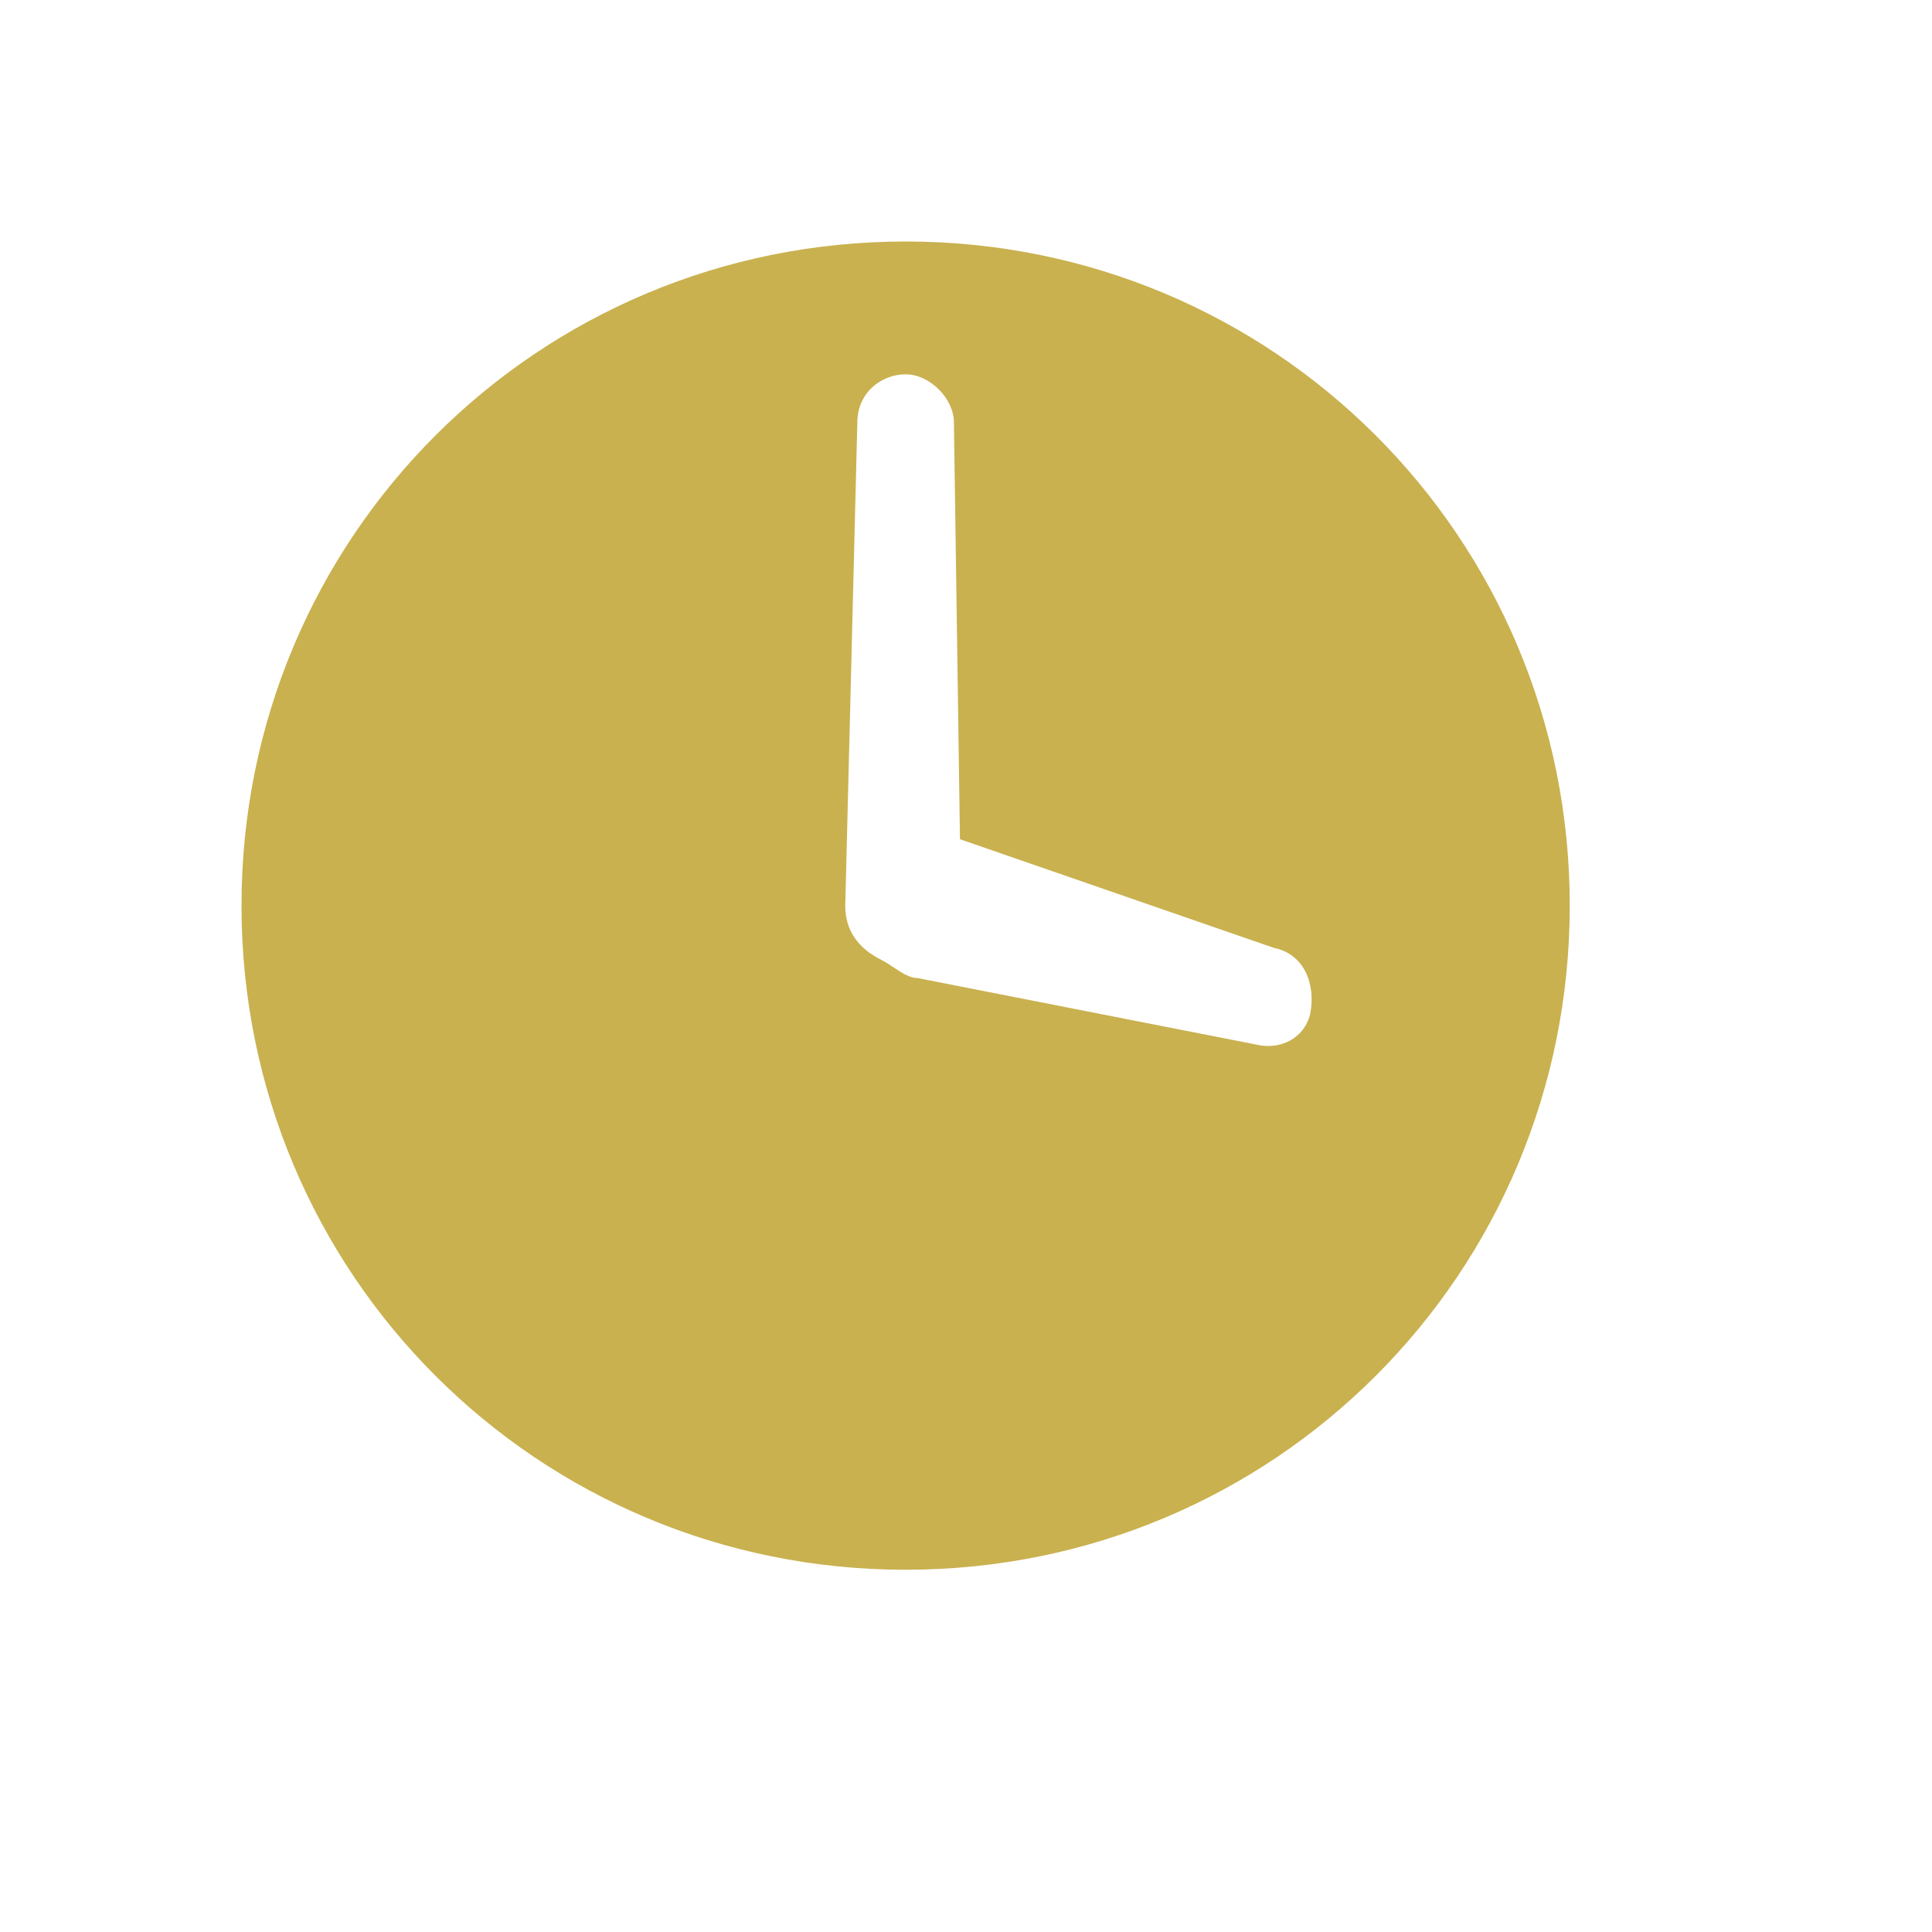
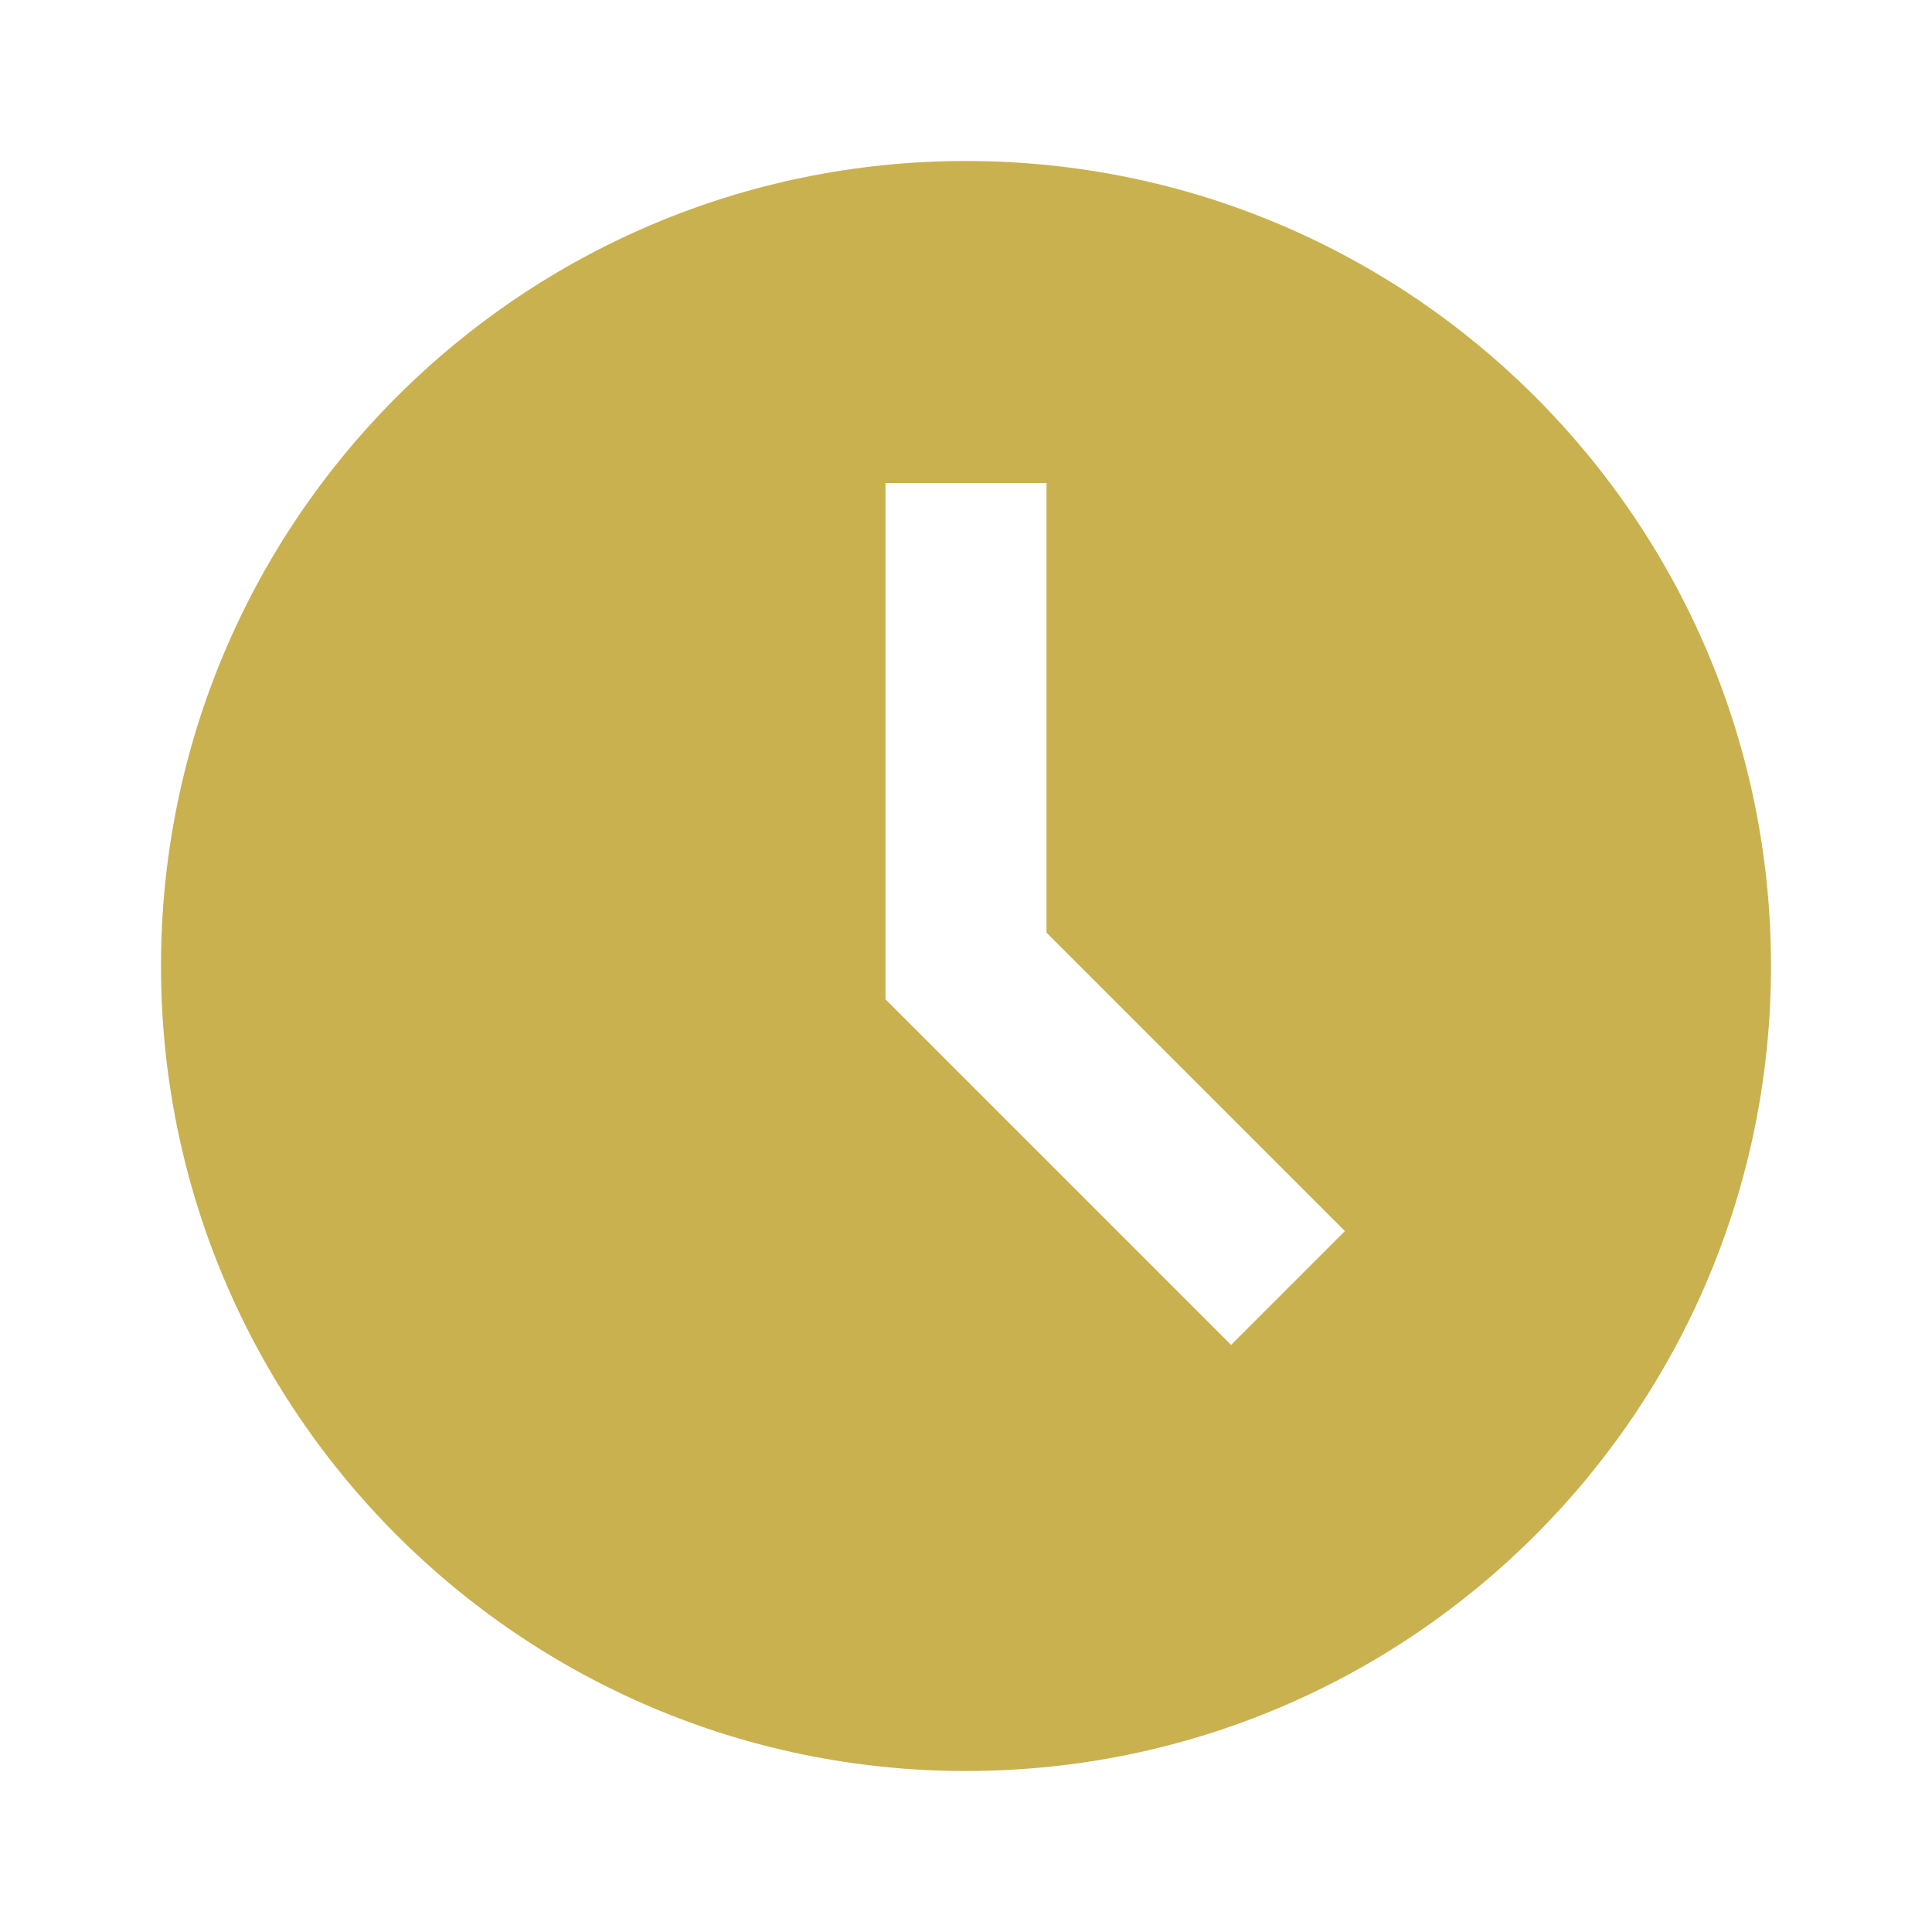
- <svg xmlns="http://www.w3.org/2000/svg" fill="#C9B14F" version="1.1" id="Icons" viewBox="0 0 32 32" xml:space="preserve">
-   <path d="M15,4C8.9,4,4,8.9,4,15s4.9,11,11,11s11-4.9,11-11S21.1,4,15,4z M21.7,16.8c-0.1,0.4-0.5,0.6-0.9,0.5l-5.6-1.1  c-0.2,0-0.4-0.2-0.6-0.3C14.2,15.7,14,15.4,14,15c0,0,0,0,0,0l0.2-8c0-0.5,0.4-0.8,0.8-0.8c0.4,0,0.8,0.4,0.8,0.8l0.1,6.9l5.2,1.8  C21.6,15.8,21.8,16.3,21.7,16.8z" class="st8" />
+ <svg xmlns="http://www.w3.org/2000/svg" fill="#C9B14F" version="1.1" id="Icons" viewBox="0 0 24 24" xml:space="preserve">
+   <path d="M12,2C6.477,2,2,6.477,2,12c0,5.523,4.477,10,10,10s10-4.477,10-10C22,6.477,17.523,2,12,2z M15.293,16.707L11,12.414V6h2 v5.586l3.707,3.707L15.293,16.707z" />
</svg>
